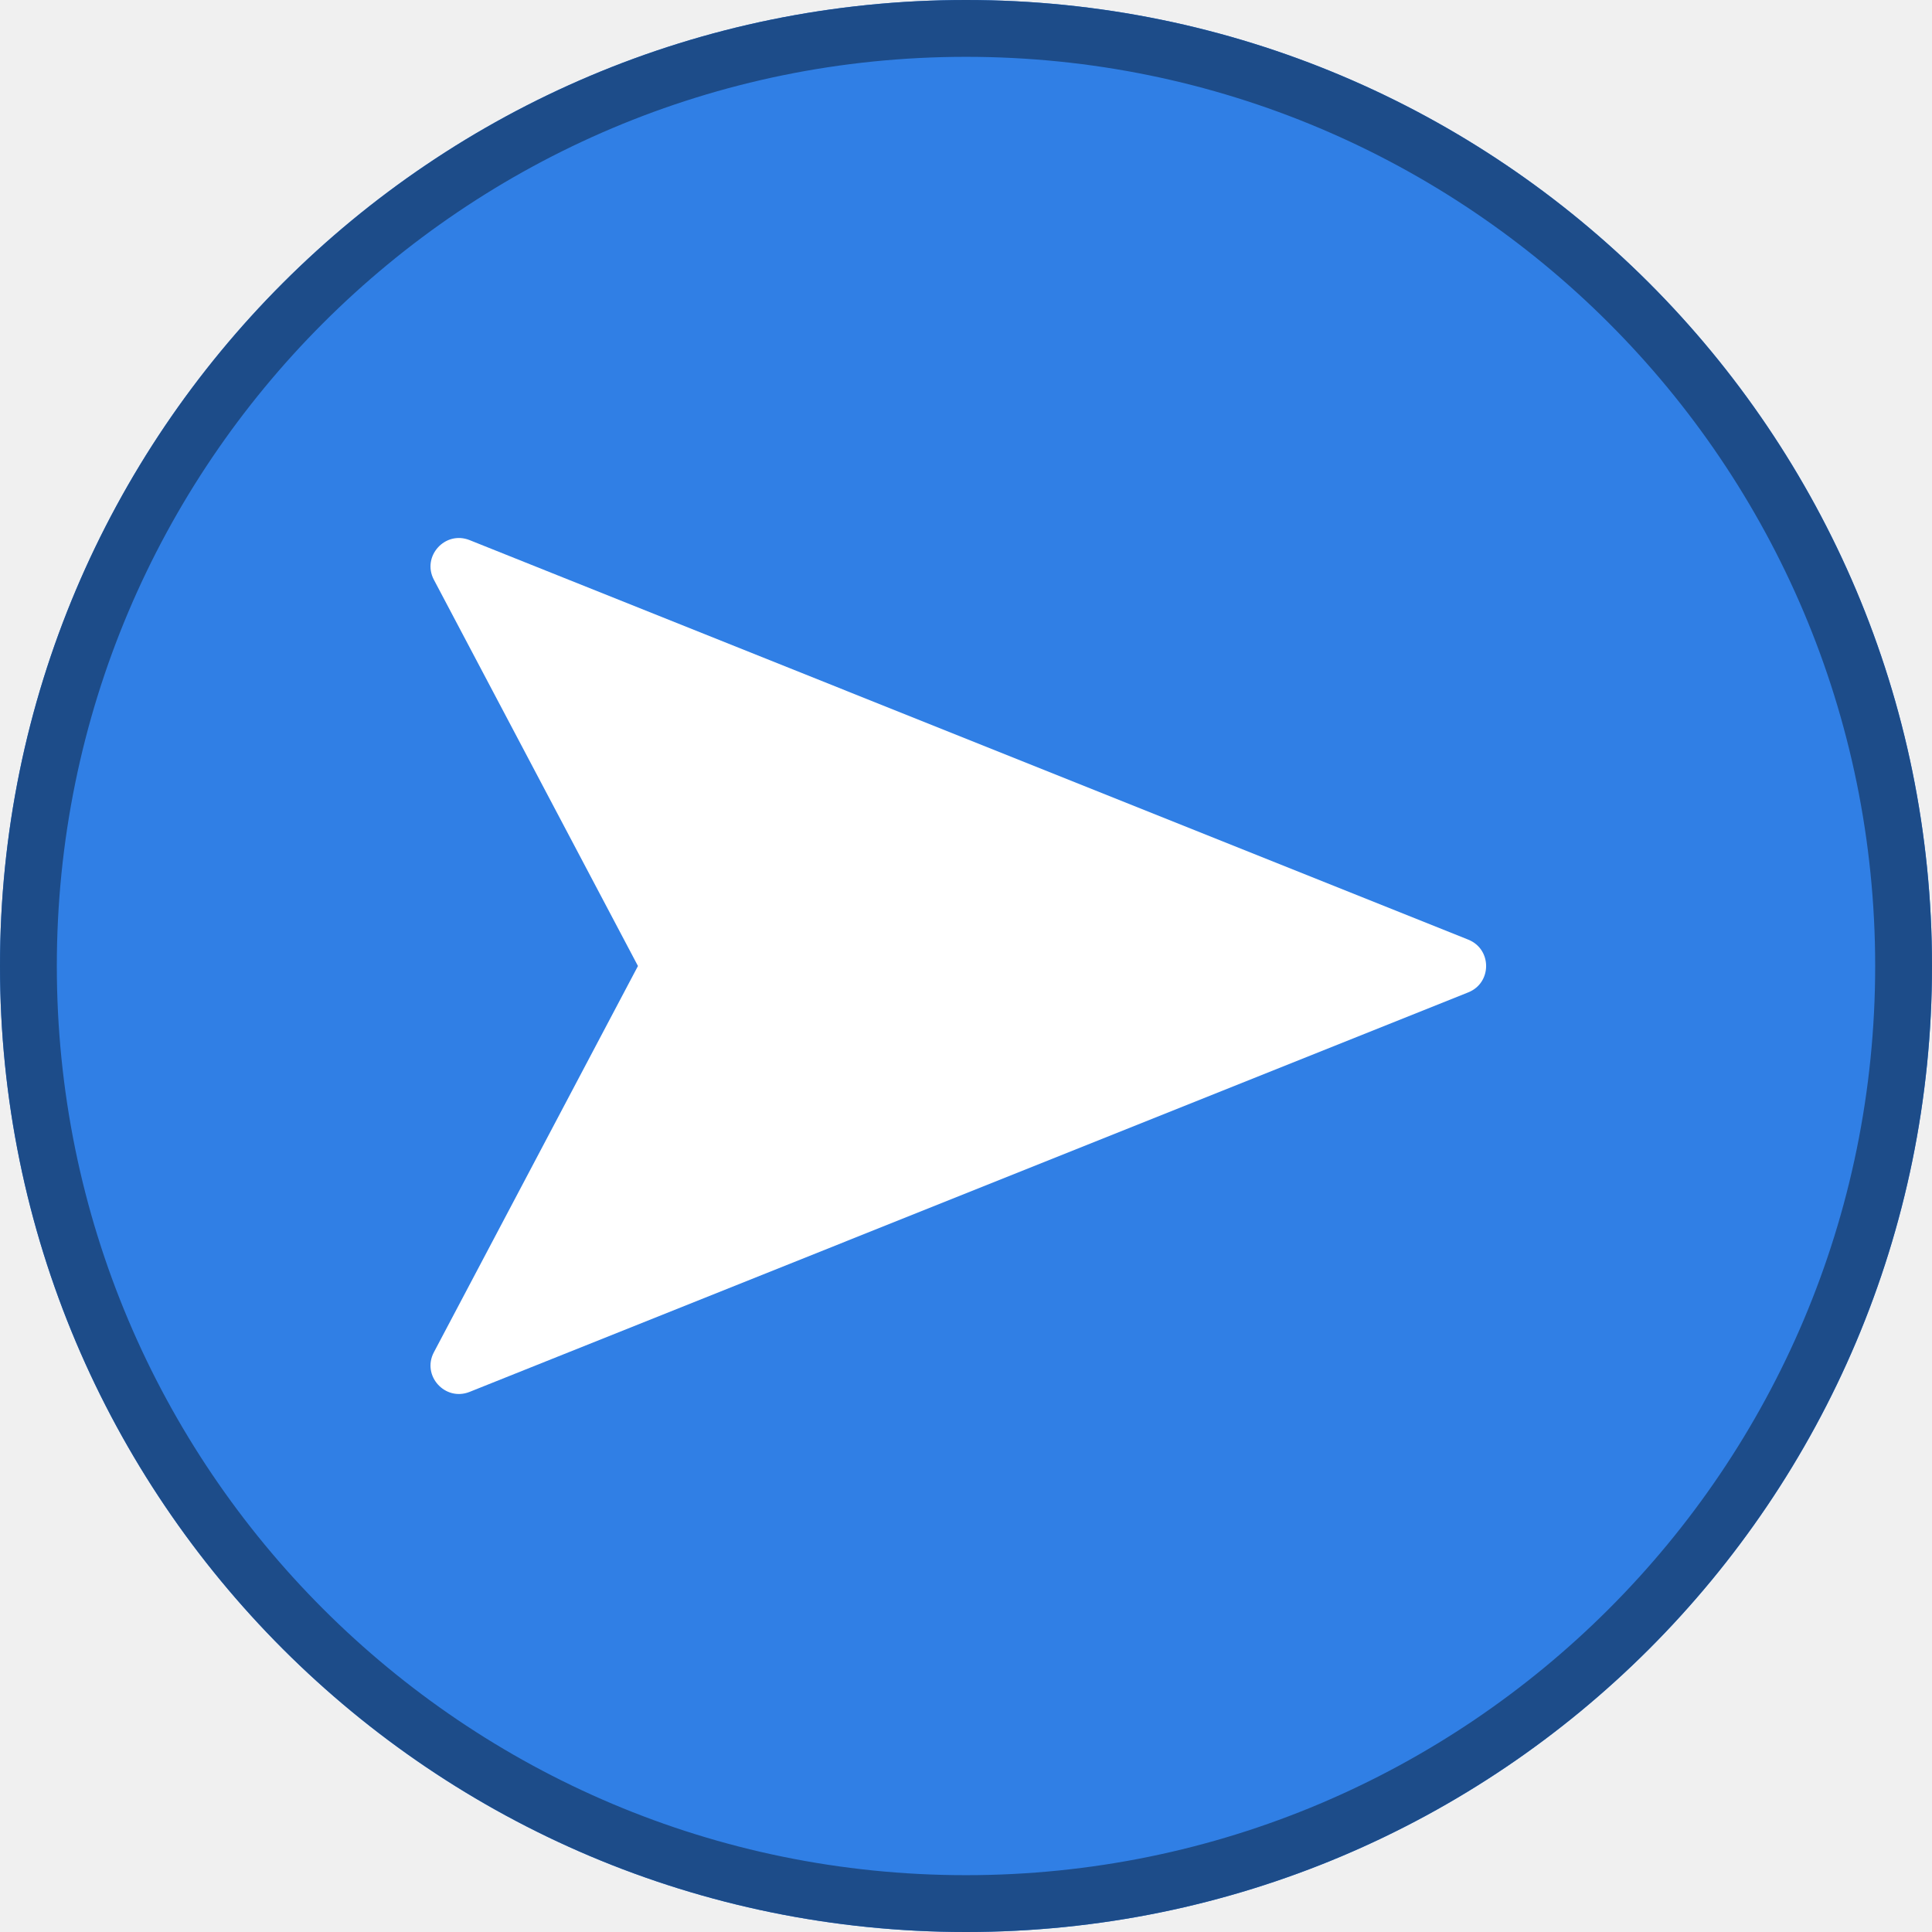
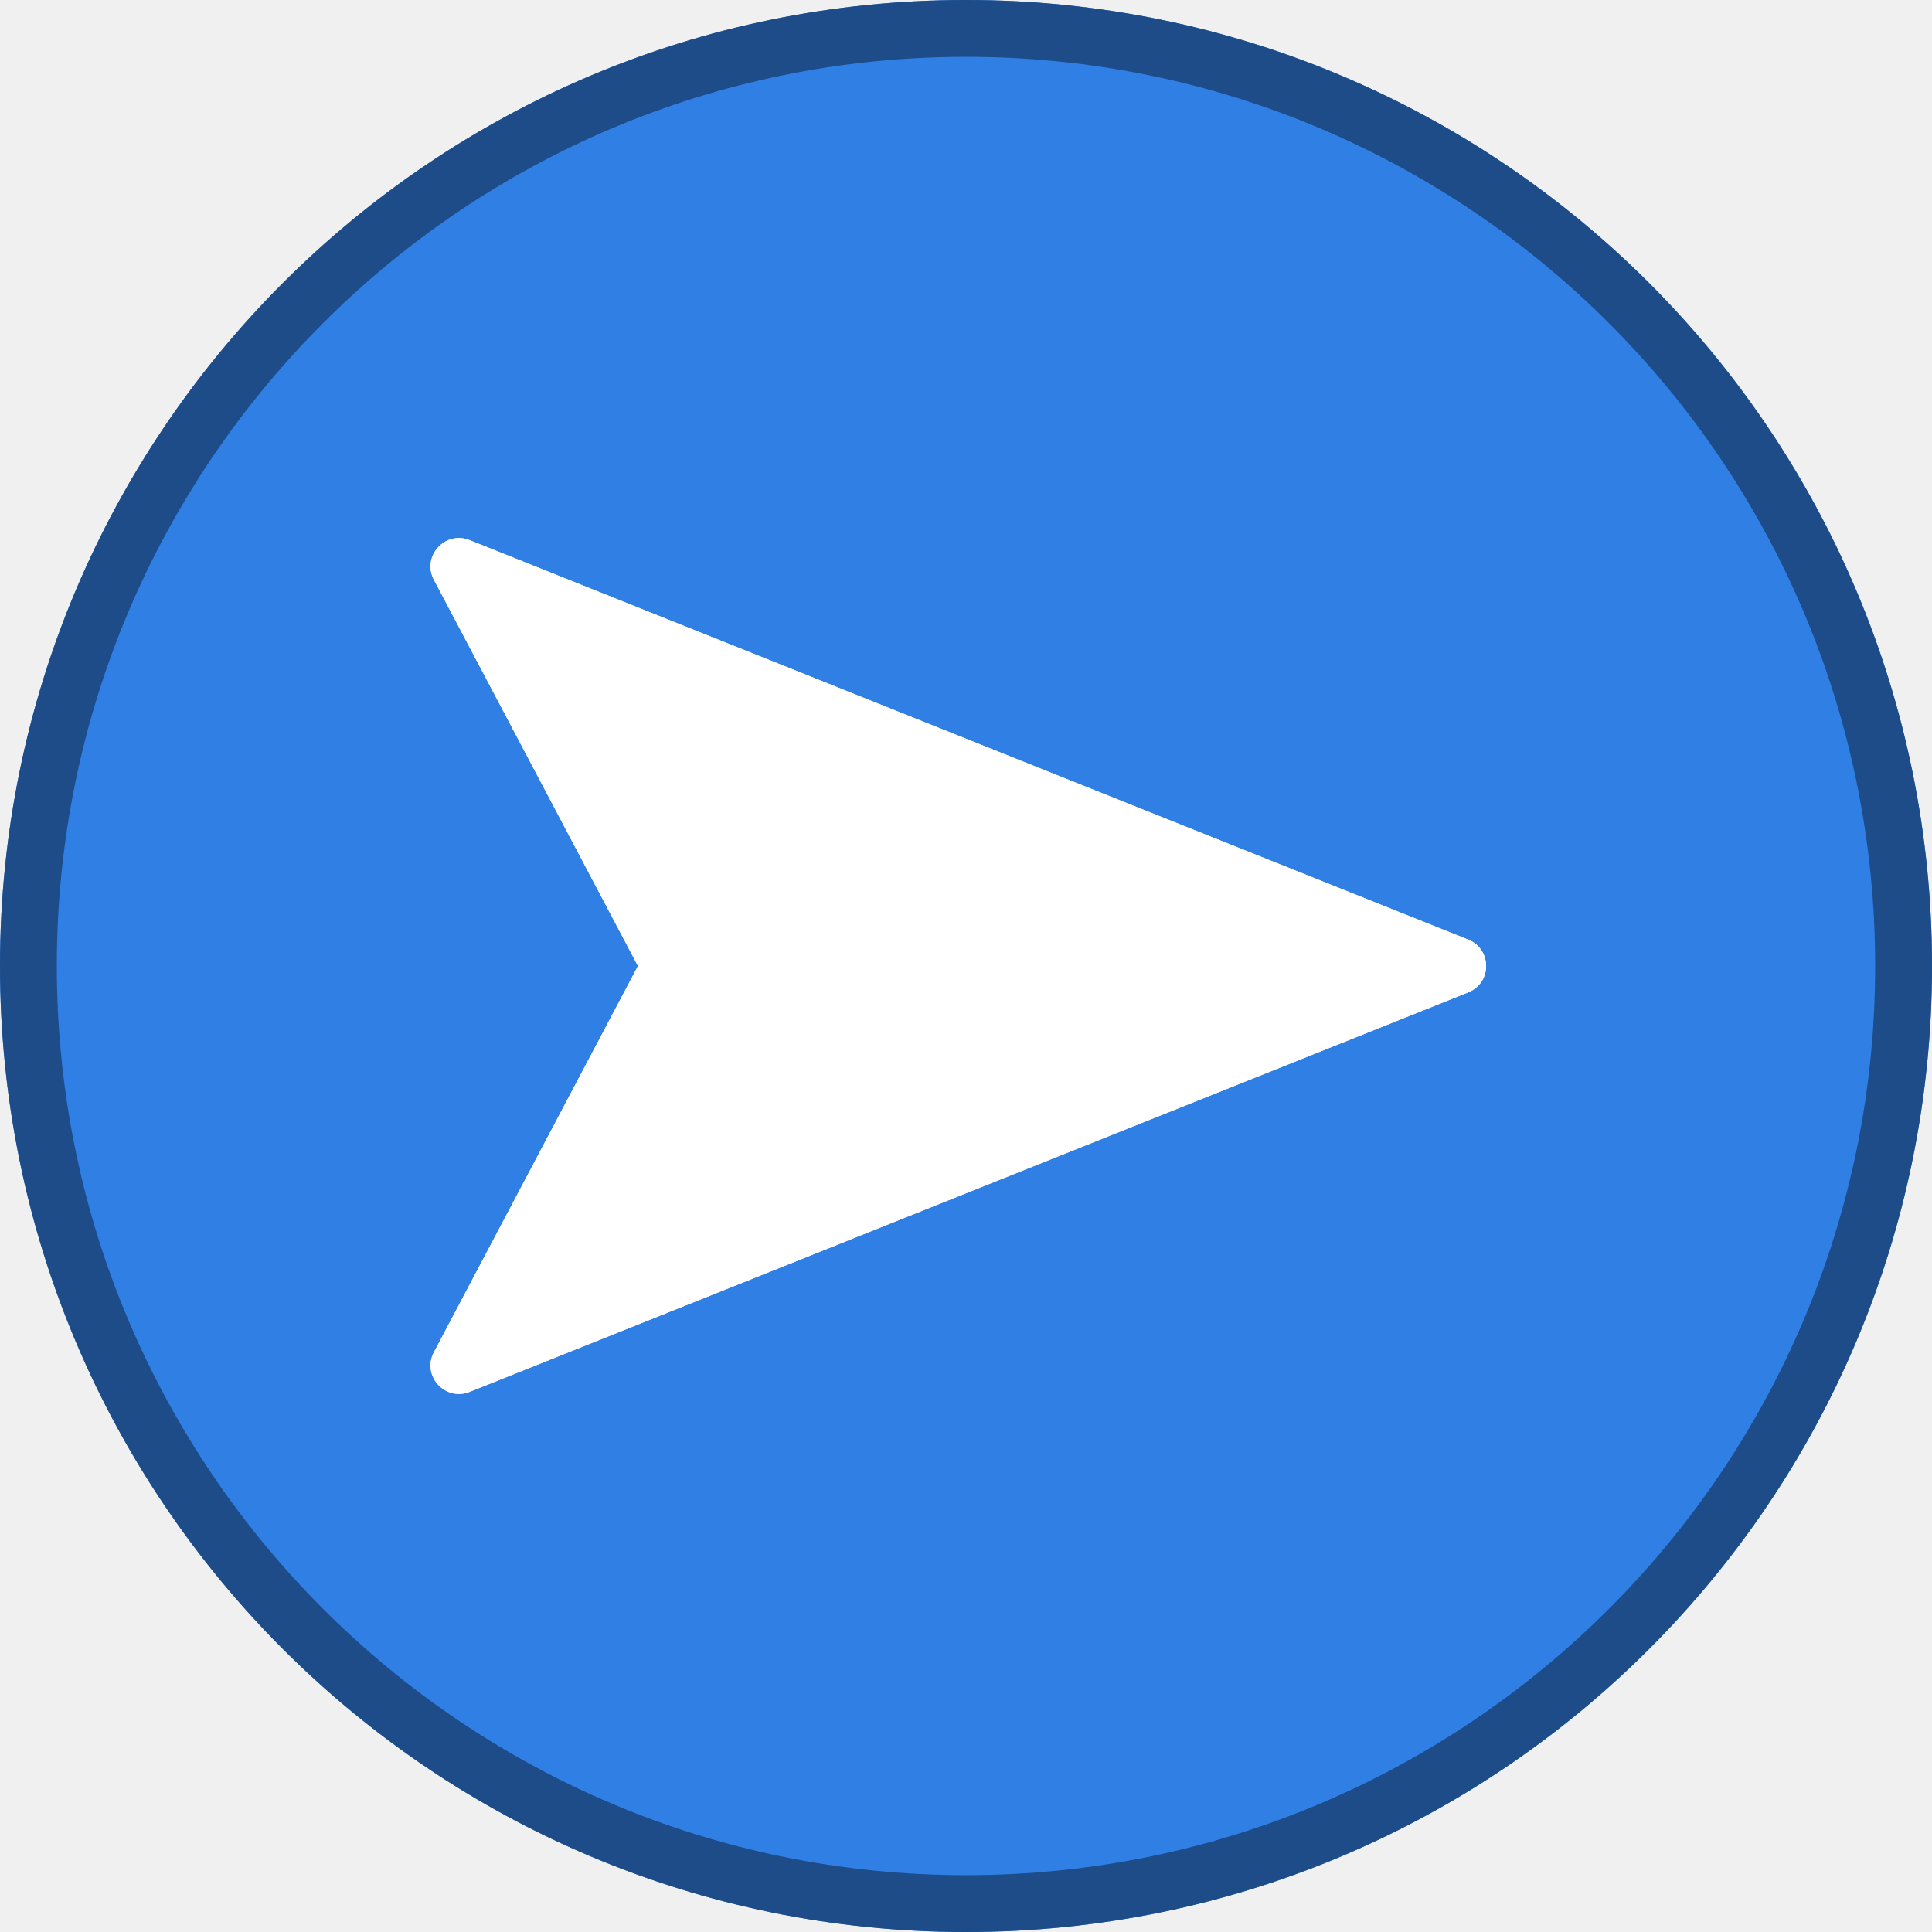
<svg xmlns="http://www.w3.org/2000/svg" width="34" height="34" viewBox="0 0 34 34" class="marker-color" fill="#307FE5">
-   <circle cx="17" cy="17" r="17" />
-   <path fill-rule="evenodd" clip-rule="evenodd" d="M 17,33 C 25.837,33 33,25.837 33,17 33,8.163 25.837,1 17,1 8.163,1 1,8.163 1,17 1,25.837 8.163,33 17,33 Z m 0,1 C 26.389,34 34,26.389 34,17 34,7.611 26.389,0 17,0 7.611,0 0,7.611 0,17 0,26.389 7.611,34 17,34 Z" style="filter:url(#filter2)" />
-   <g class="marker-icon-container" transform="translate(17,17)" fill="#ffffff">
-     <g transform="translate(-17,-17)">
-       <path d="M 7.636,10.203 C 7.418,9.792 7.832,9.333 8.264,9.505 L 25.839,16.536 c 0.419,0.168 0.419,0.761 0,0.928 L 8.264,24.495 C 7.832,24.667 7.418,24.208 7.636,23.797 L 11.227,17 Z" />
+   <circle cx="17" cy="17" r="17" mask="url(#icon-mask)" />
+   <circle cx="17" cy="17" r="17" mask="url(#icon-mask-2)" fill="#fff" />
+   <path fill-rule="evenodd" clip-rule="evenodd" d="M 17,33 C 25.837,33 33,25.837 33,17 33,8.163 25.837,1 17,1 8.163,1 1,8.163 1,17 1,25.837 8.163,33 17,33 Z m 0,1 C 26.389,34 34,26.389 34,17 34,7.611 26.389,0 17,0 7.611,0 0,7.611 0,17 0,26.389 7.611,34 17,34 Z" style="filter:url(#stroke-filter)" />
+   <mask id="icon-mask" class="icon-mask-exclude">
+     <g class="marker-icon-container" transform="translate(17,17)">
+       <rect width="100%" height="100%" fill="#fff" transform="translate(-17,-17)" />
+       <g transform="translate(-17,-17)">
+         <path fill="#000" d="M 7.636,10.203 C 7.418,9.792 7.832,9.333 8.264,9.505 L 25.839,16.536 c 0.419,0.168 0.419,0.761 0,0.928 L 8.264,24.495 C 7.832,24.667 7.418,24.208 7.636,23.797 L 11.227,17 Z" />
+       </g>
    </g>
-   </g>
+   </mask>
+   <mask id="icon-mask-2" class="icon-mask-overlay">
+     <g class="marker-icon-container" transform="translate(17,17)">
+       <rect width="100%" height="100%" fill="#000" transform="translate(-17,-17)" />
+       <g transform="translate(-17,-17)">
+         <path fill="#fff" d="M 7.636,10.203 C 7.418,9.792 7.832,9.333 8.264,9.505 L 25.839,16.536 c 0.419,0.168 0.419,0.761 0,0.928 L 8.264,24.495 C 7.832,24.667 7.418,24.208 7.636,23.797 L 11.227,17 Z" />
+       </g>
+     </g>
+   </mask>
  <defs>
-     <filter id="filter2" color-interpolation-filters="sRGB" x="0" y="0" width="1" height="1">
-       <feColorMatrix id="feColorMatrix2" values="0.6 0 0 0 0 0 0.6 0 0 0 0 0 0.6 0 0 0 0 0 1 0 " />
+     <filter id="stroke-filter" style="color-interpolation-filters:sRGB" x="0" y="0" width="1" height="1">
+       <feColorMatrix values="0.6 0 0 0 0 0 0.6 0 0 0 0 0 0.6 0 0 0 0 0 1 0" />
    </filter>
  </defs>
</svg>
